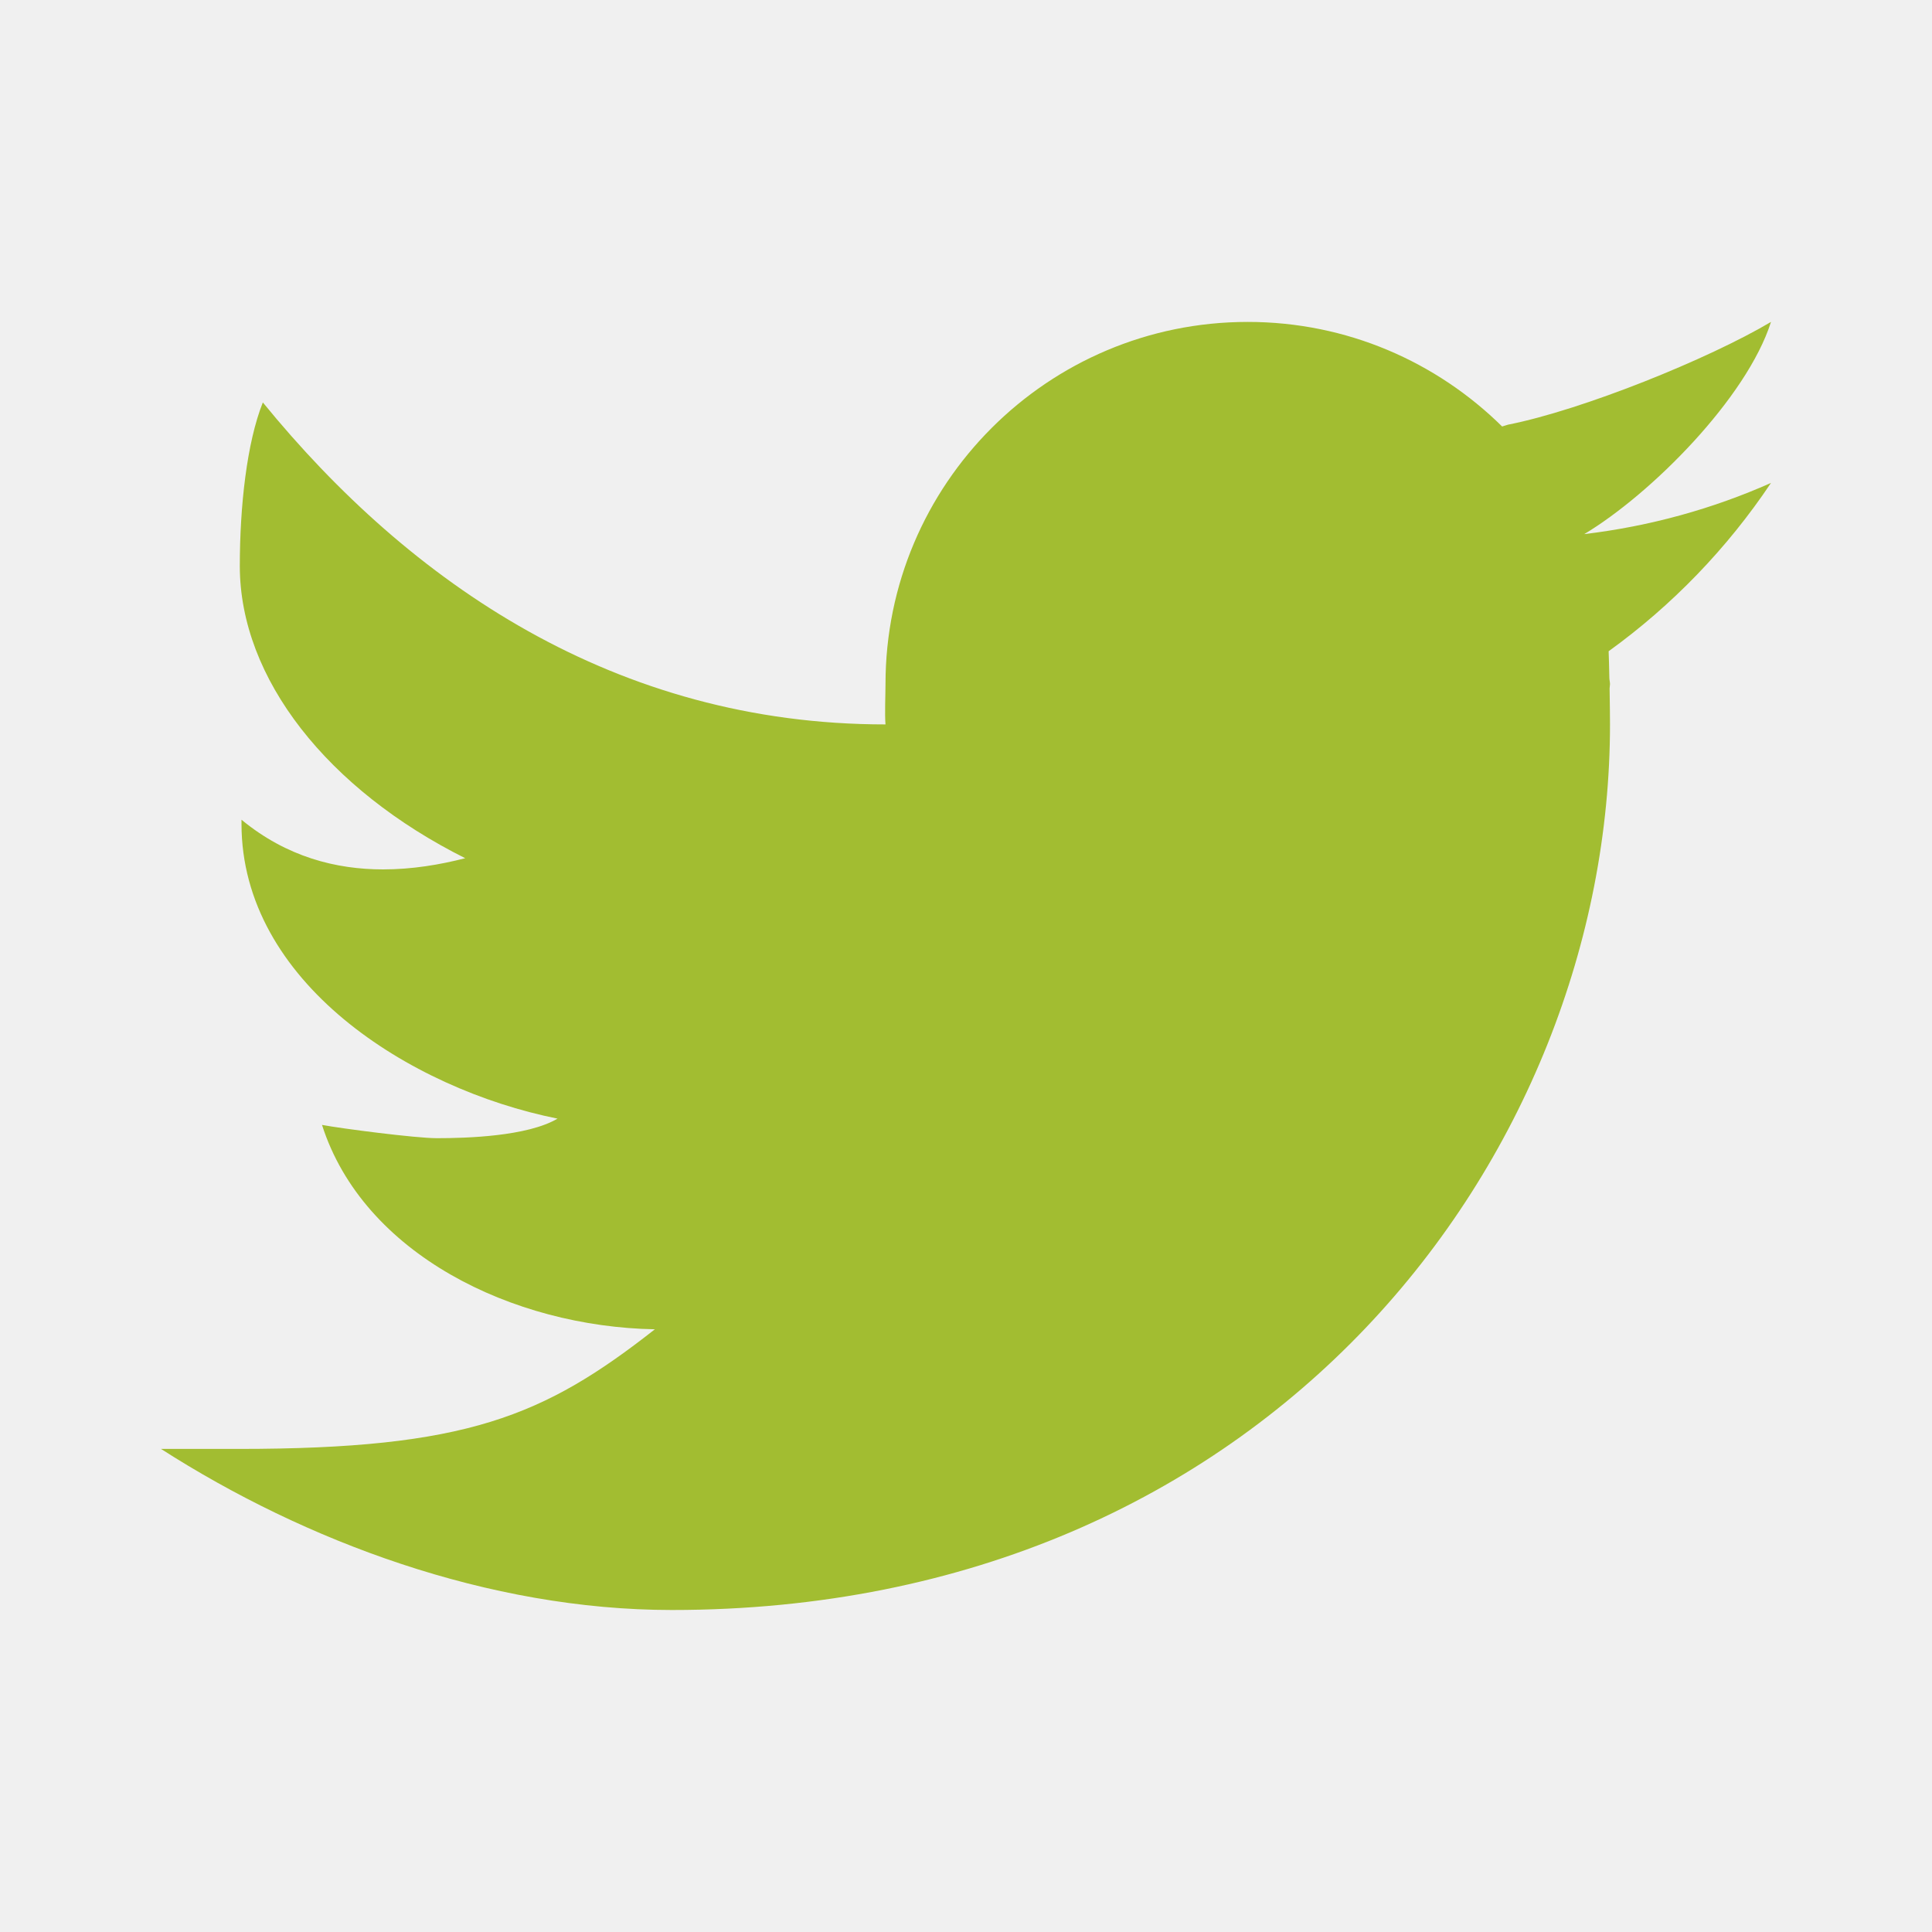
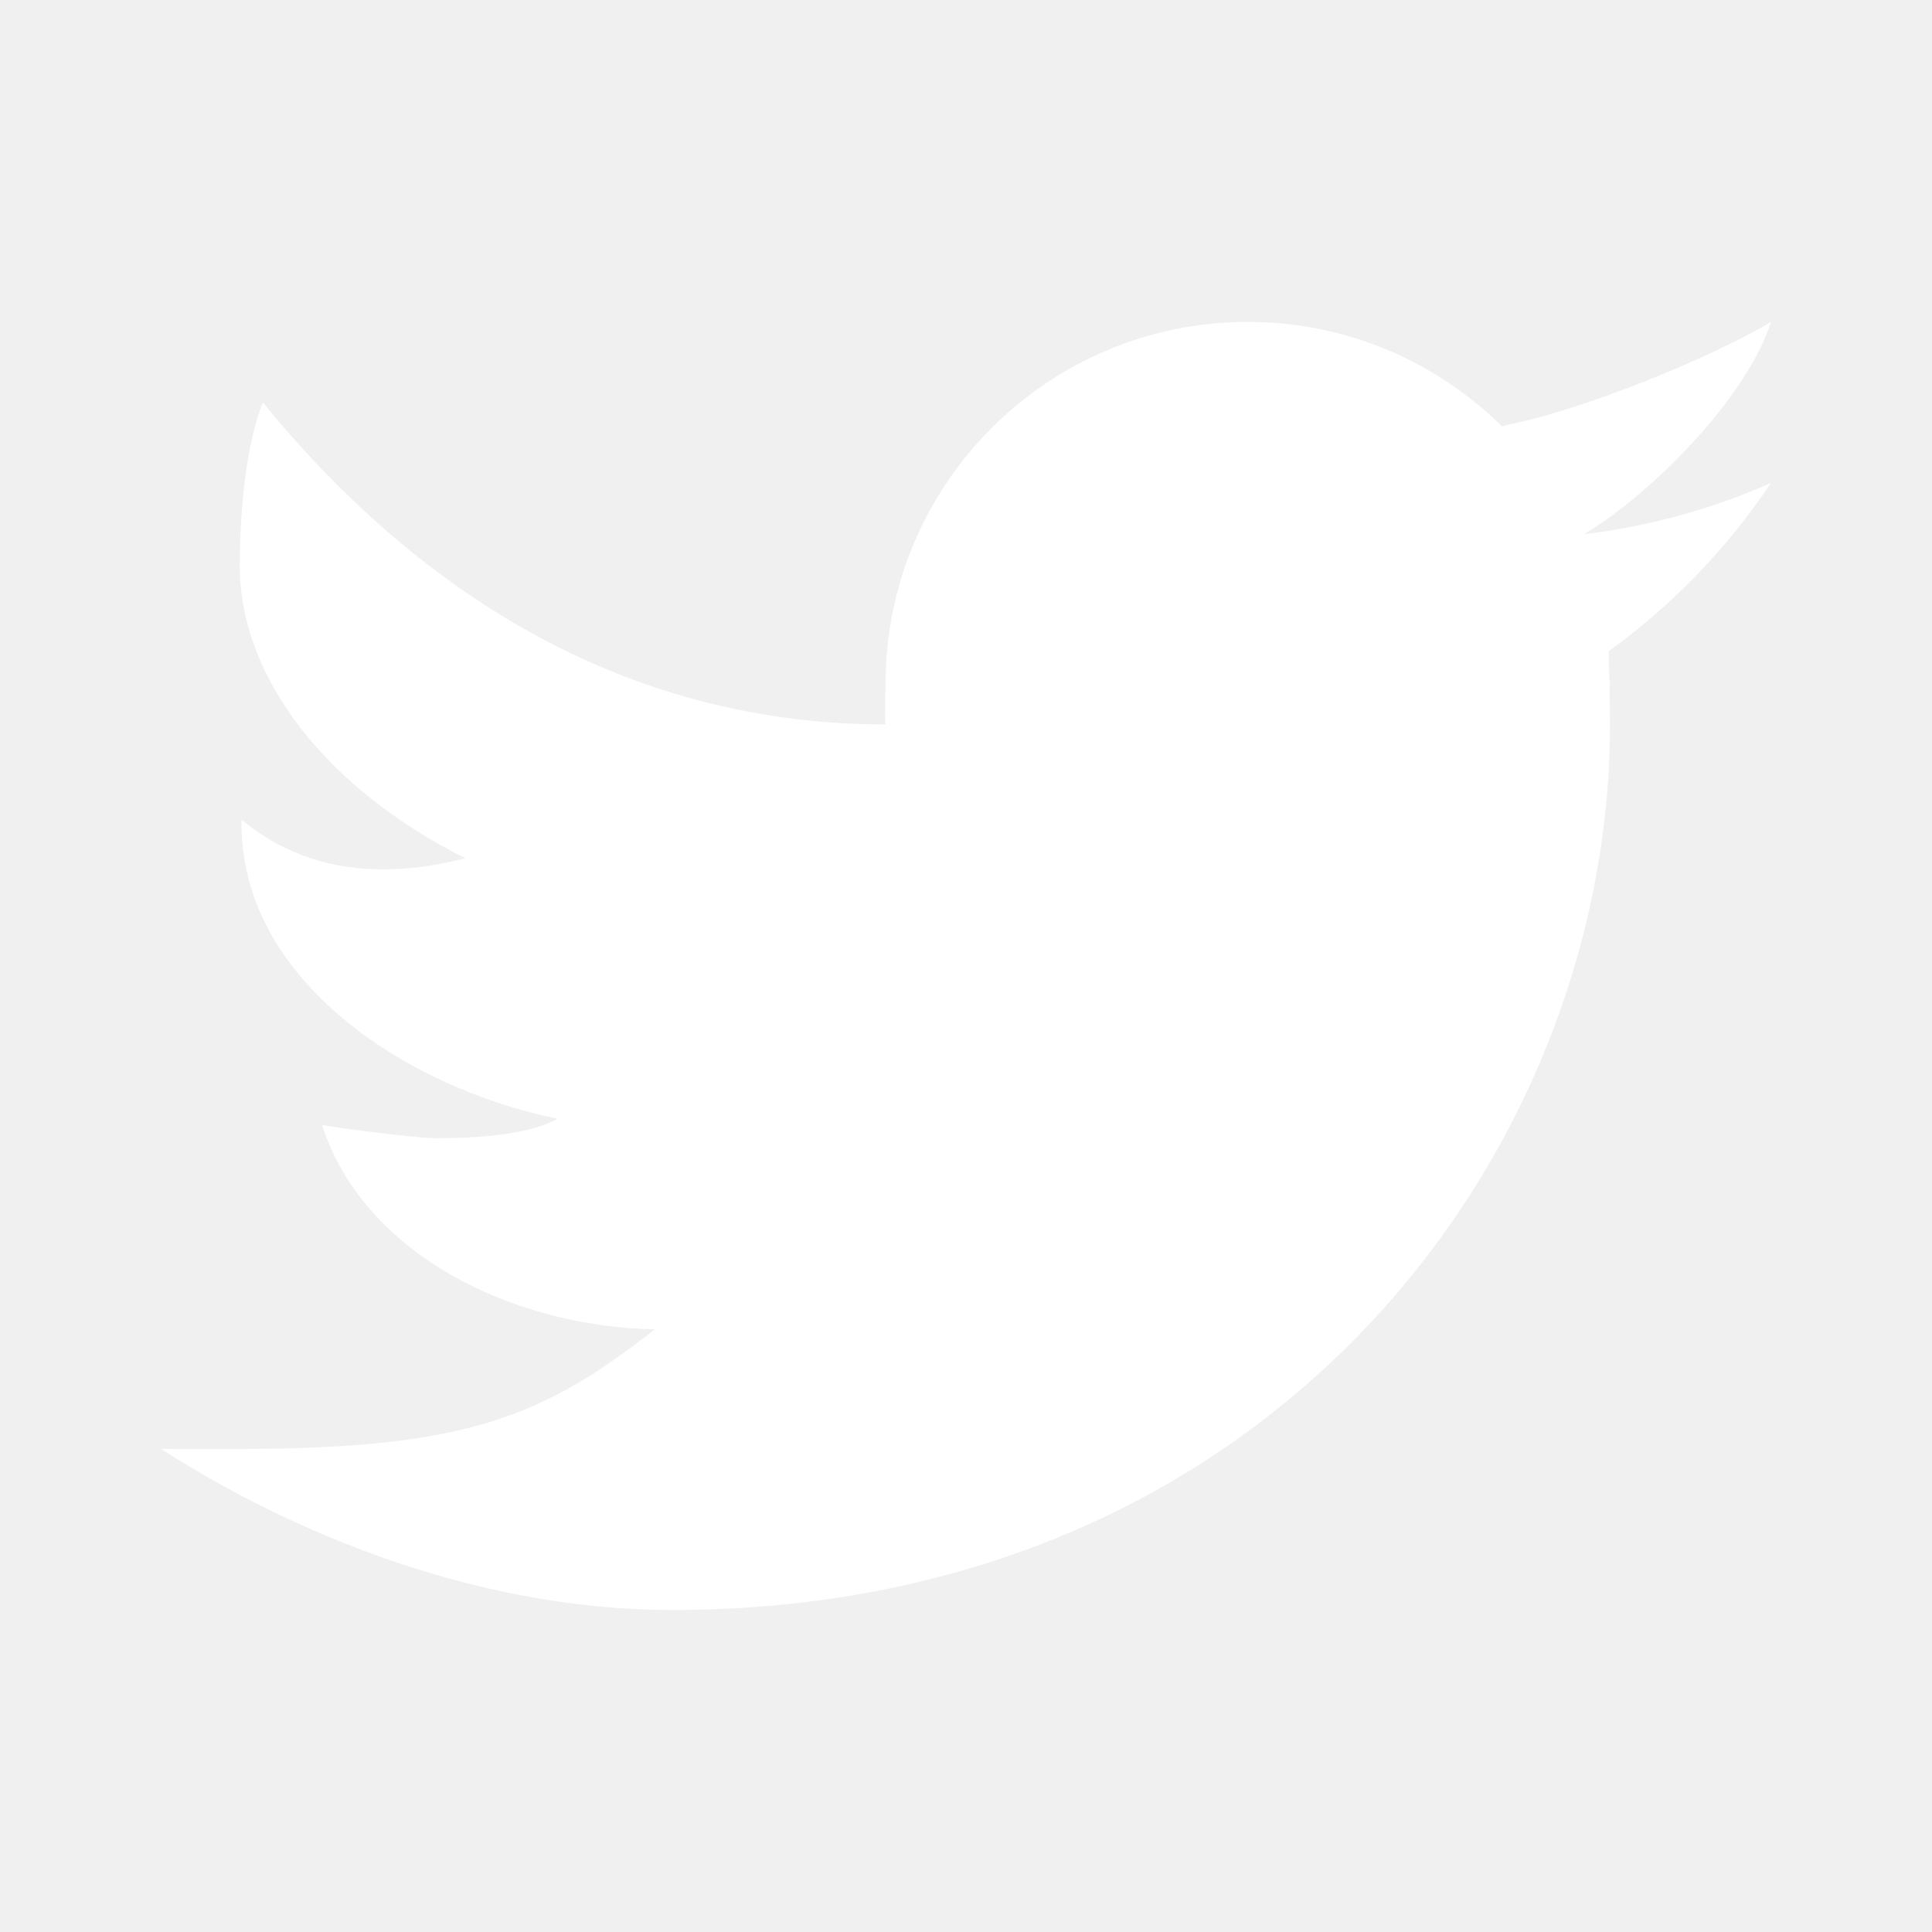
<svg xmlns="http://www.w3.org/2000/svg" width="24" height="24" viewBox="0 0 24 24" fill="none">
-   <path d="M22 3.999C21.22 4.462 19.655 5.093 18.735 5.275C18.708 5.282 18.686 5.291 18.66 5.298C17.847 4.496 16.733 3.999 15.5 3.999C13.015 3.999 11 6.014 11 8.499C11 8.63 10.989 8.871 11 8.999C7.647 8.999 5.095 7.243 3.265 4.999C3.066 5.499 2.979 6.289 2.979 7.031C2.979 8.432 4.074 9.808 5.779 10.661C5.465 10.742 5.119 10.8 4.759 10.8C4.178 10.8 3.563 10.647 3 10.183C3 10.2 3 10.216 3 10.234C3 12.192 5.078 13.525 6.926 13.896C6.551 14.117 5.795 14.139 5.426 14.139C5.166 14.139 4.246 14.02 4 13.974C4.514 15.579 6.368 16.481 8.135 16.513C6.753 17.597 5.794 17.999 2.964 17.999H2C3.788 19.145 6.065 20 8.347 20C15.777 20 20 14.337 20 8.999C20 8.913 19.998 8.733 19.995 8.552C19.995 8.534 20 8.517 20 8.499C20 8.472 19.992 8.446 19.992 8.419C19.989 8.283 19.986 8.156 19.983 8.09C20.773 7.52 21.458 6.809 22 5.999C21.275 6.321 20.497 6.537 19.68 6.635C20.514 6.135 21.699 4.943 22 3.999Z" fill="#A2BD31" />
+   <path d="M22 3.999C21.22 4.462 19.655 5.093 18.735 5.275C18.708 5.282 18.686 5.291 18.66 5.298C17.847 4.496 16.733 3.999 15.5 3.999C13.015 3.999 11 6.014 11 8.499C11 8.63 10.989 8.871 11 8.999C7.647 8.999 5.095 7.243 3.265 4.999C3.066 5.499 2.979 6.289 2.979 7.031C2.979 8.432 4.074 9.808 5.779 10.661C5.465 10.742 5.119 10.8 4.759 10.8C4.178 10.8 3.563 10.647 3 10.183C3 10.2 3 10.216 3 10.234C3 12.192 5.078 13.525 6.926 13.896C6.551 14.117 5.795 14.139 5.426 14.139C5.166 14.139 4.246 14.02 4 13.974C4.514 15.579 6.368 16.481 8.135 16.513C6.753 17.597 5.794 17.999 2.964 17.999H2C3.788 19.145 6.065 20 8.347 20C15.777 20 20 14.337 20 8.999C20 8.913 19.998 8.733 19.995 8.552C19.995 8.534 20 8.517 20 8.499C20 8.472 19.992 8.446 19.992 8.419C19.989 8.283 19.986 8.156 19.983 8.09C20.773 7.52 21.458 6.809 22 5.999C21.275 6.321 20.497 6.537 19.68 6.635C20.514 6.135 21.699 4.943 22 3.999Z" fill="#FFF" />
</svg>
